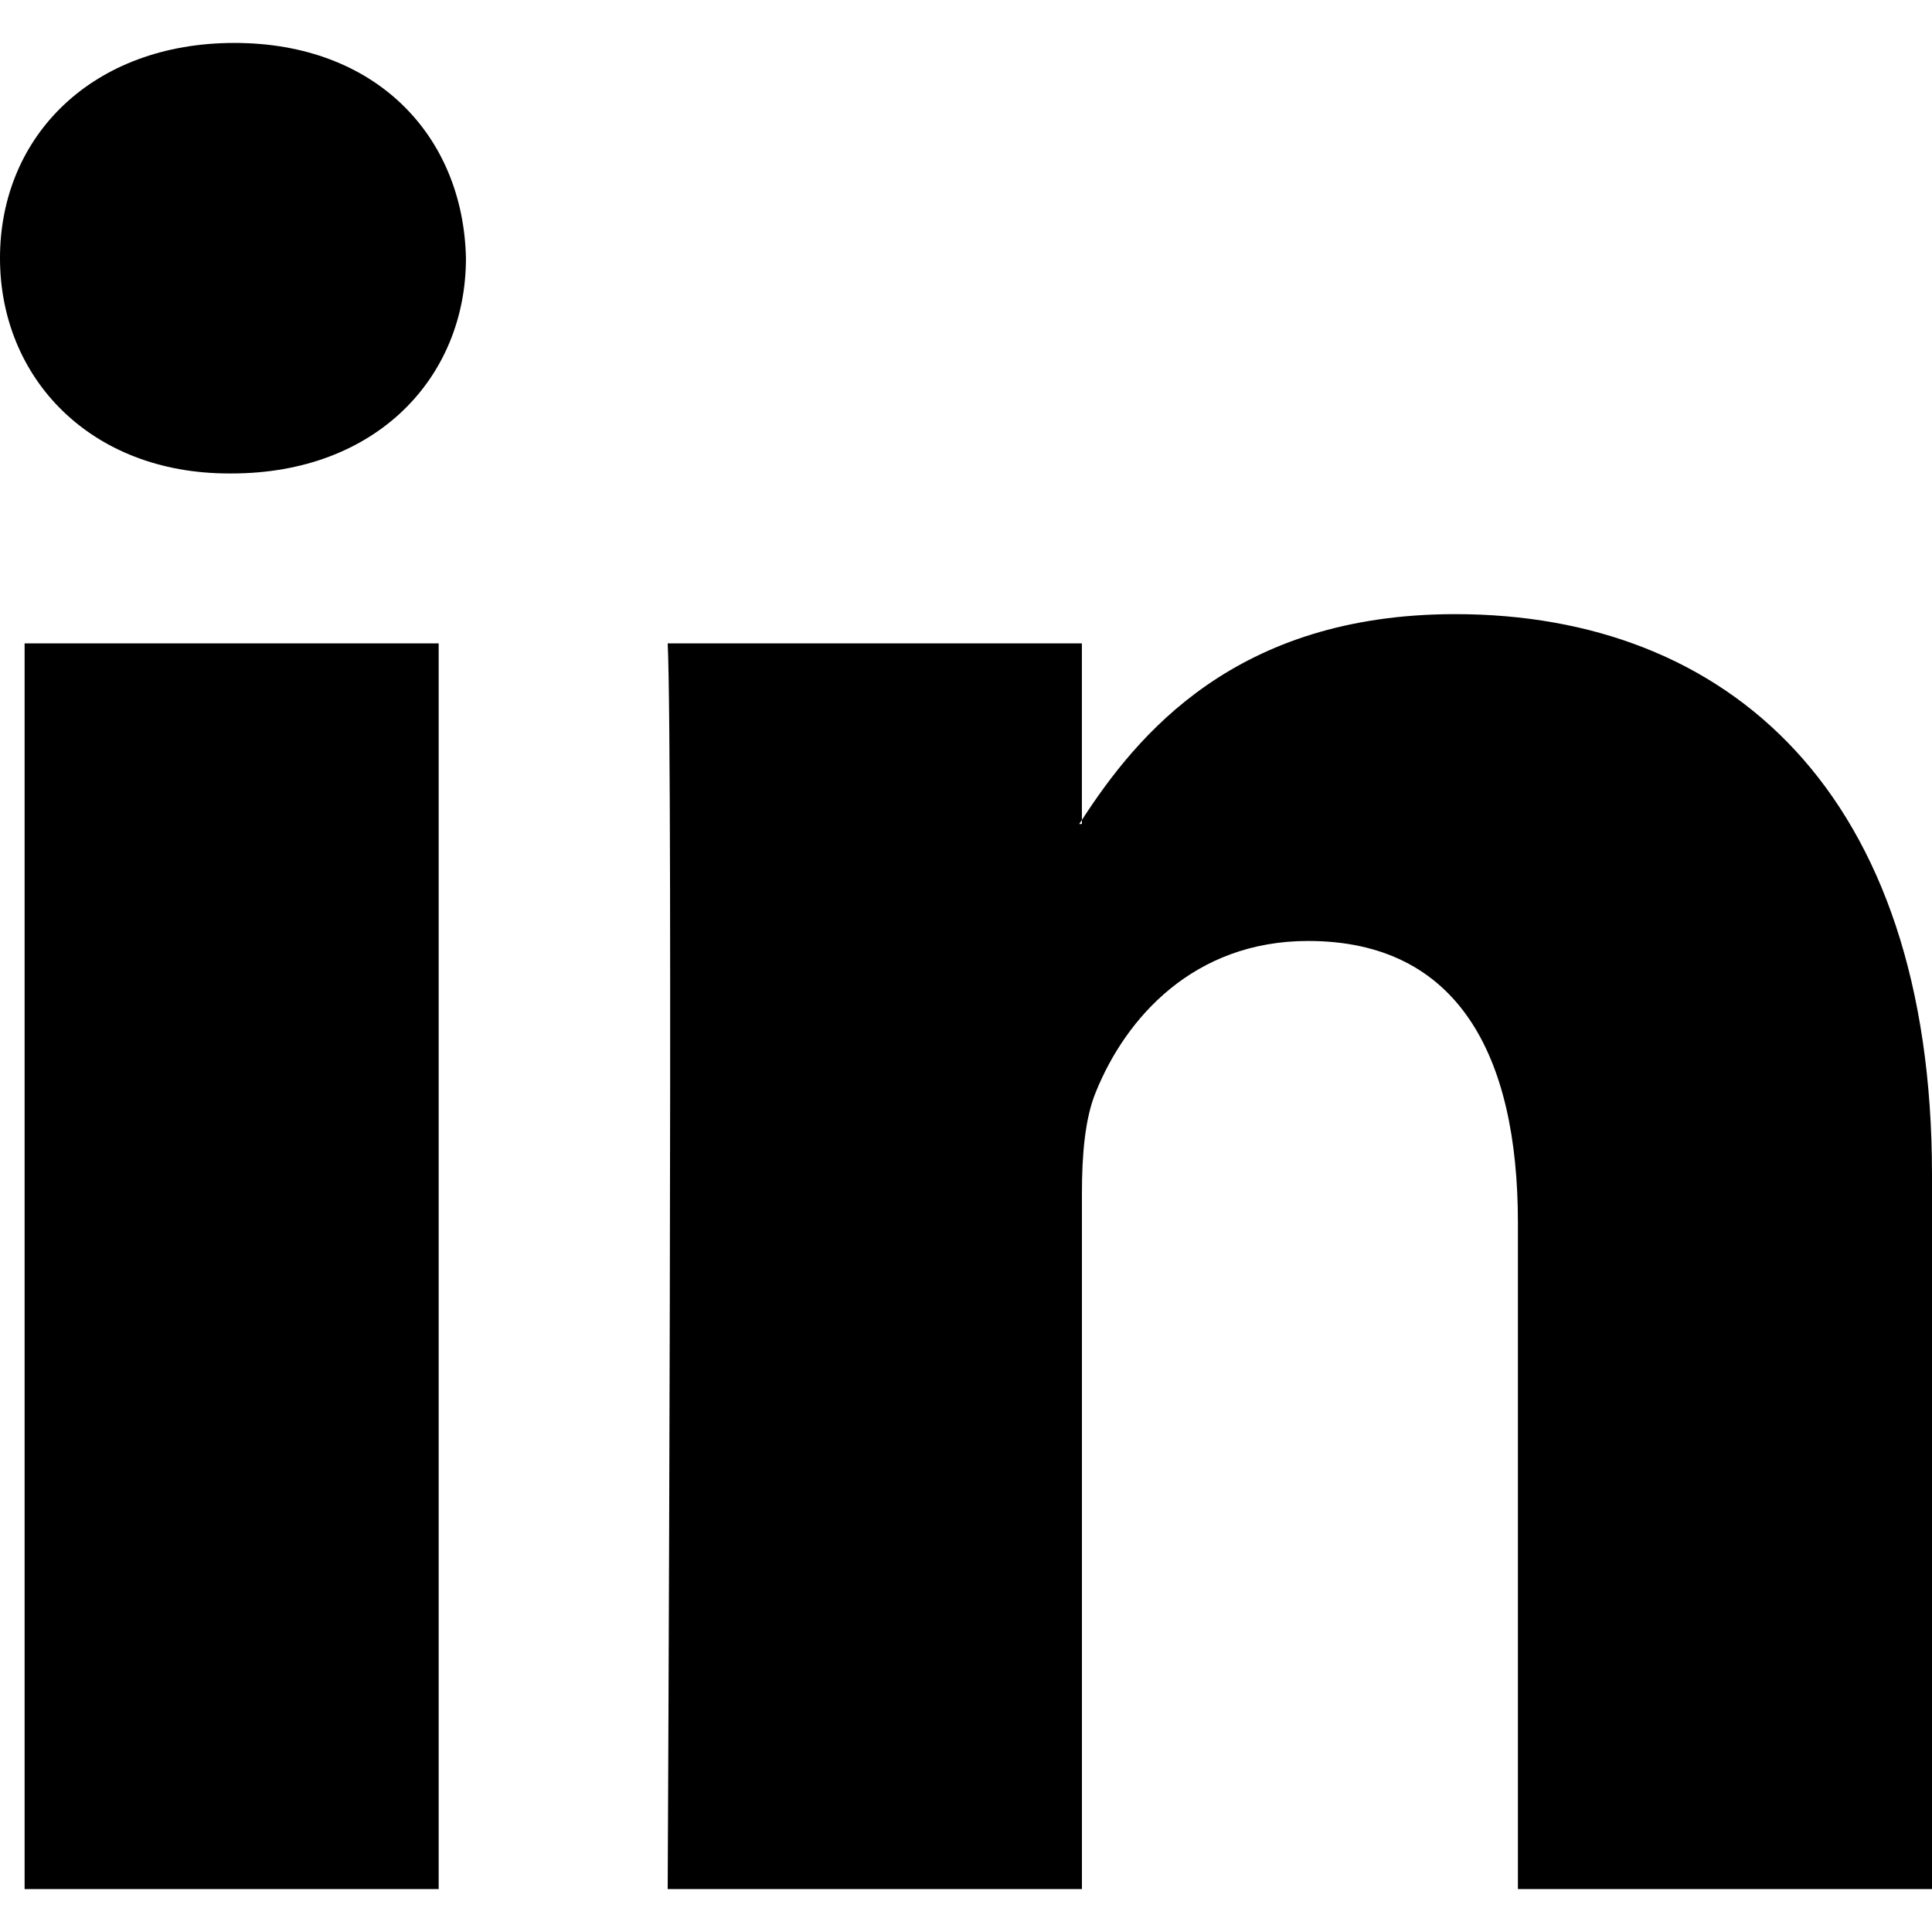
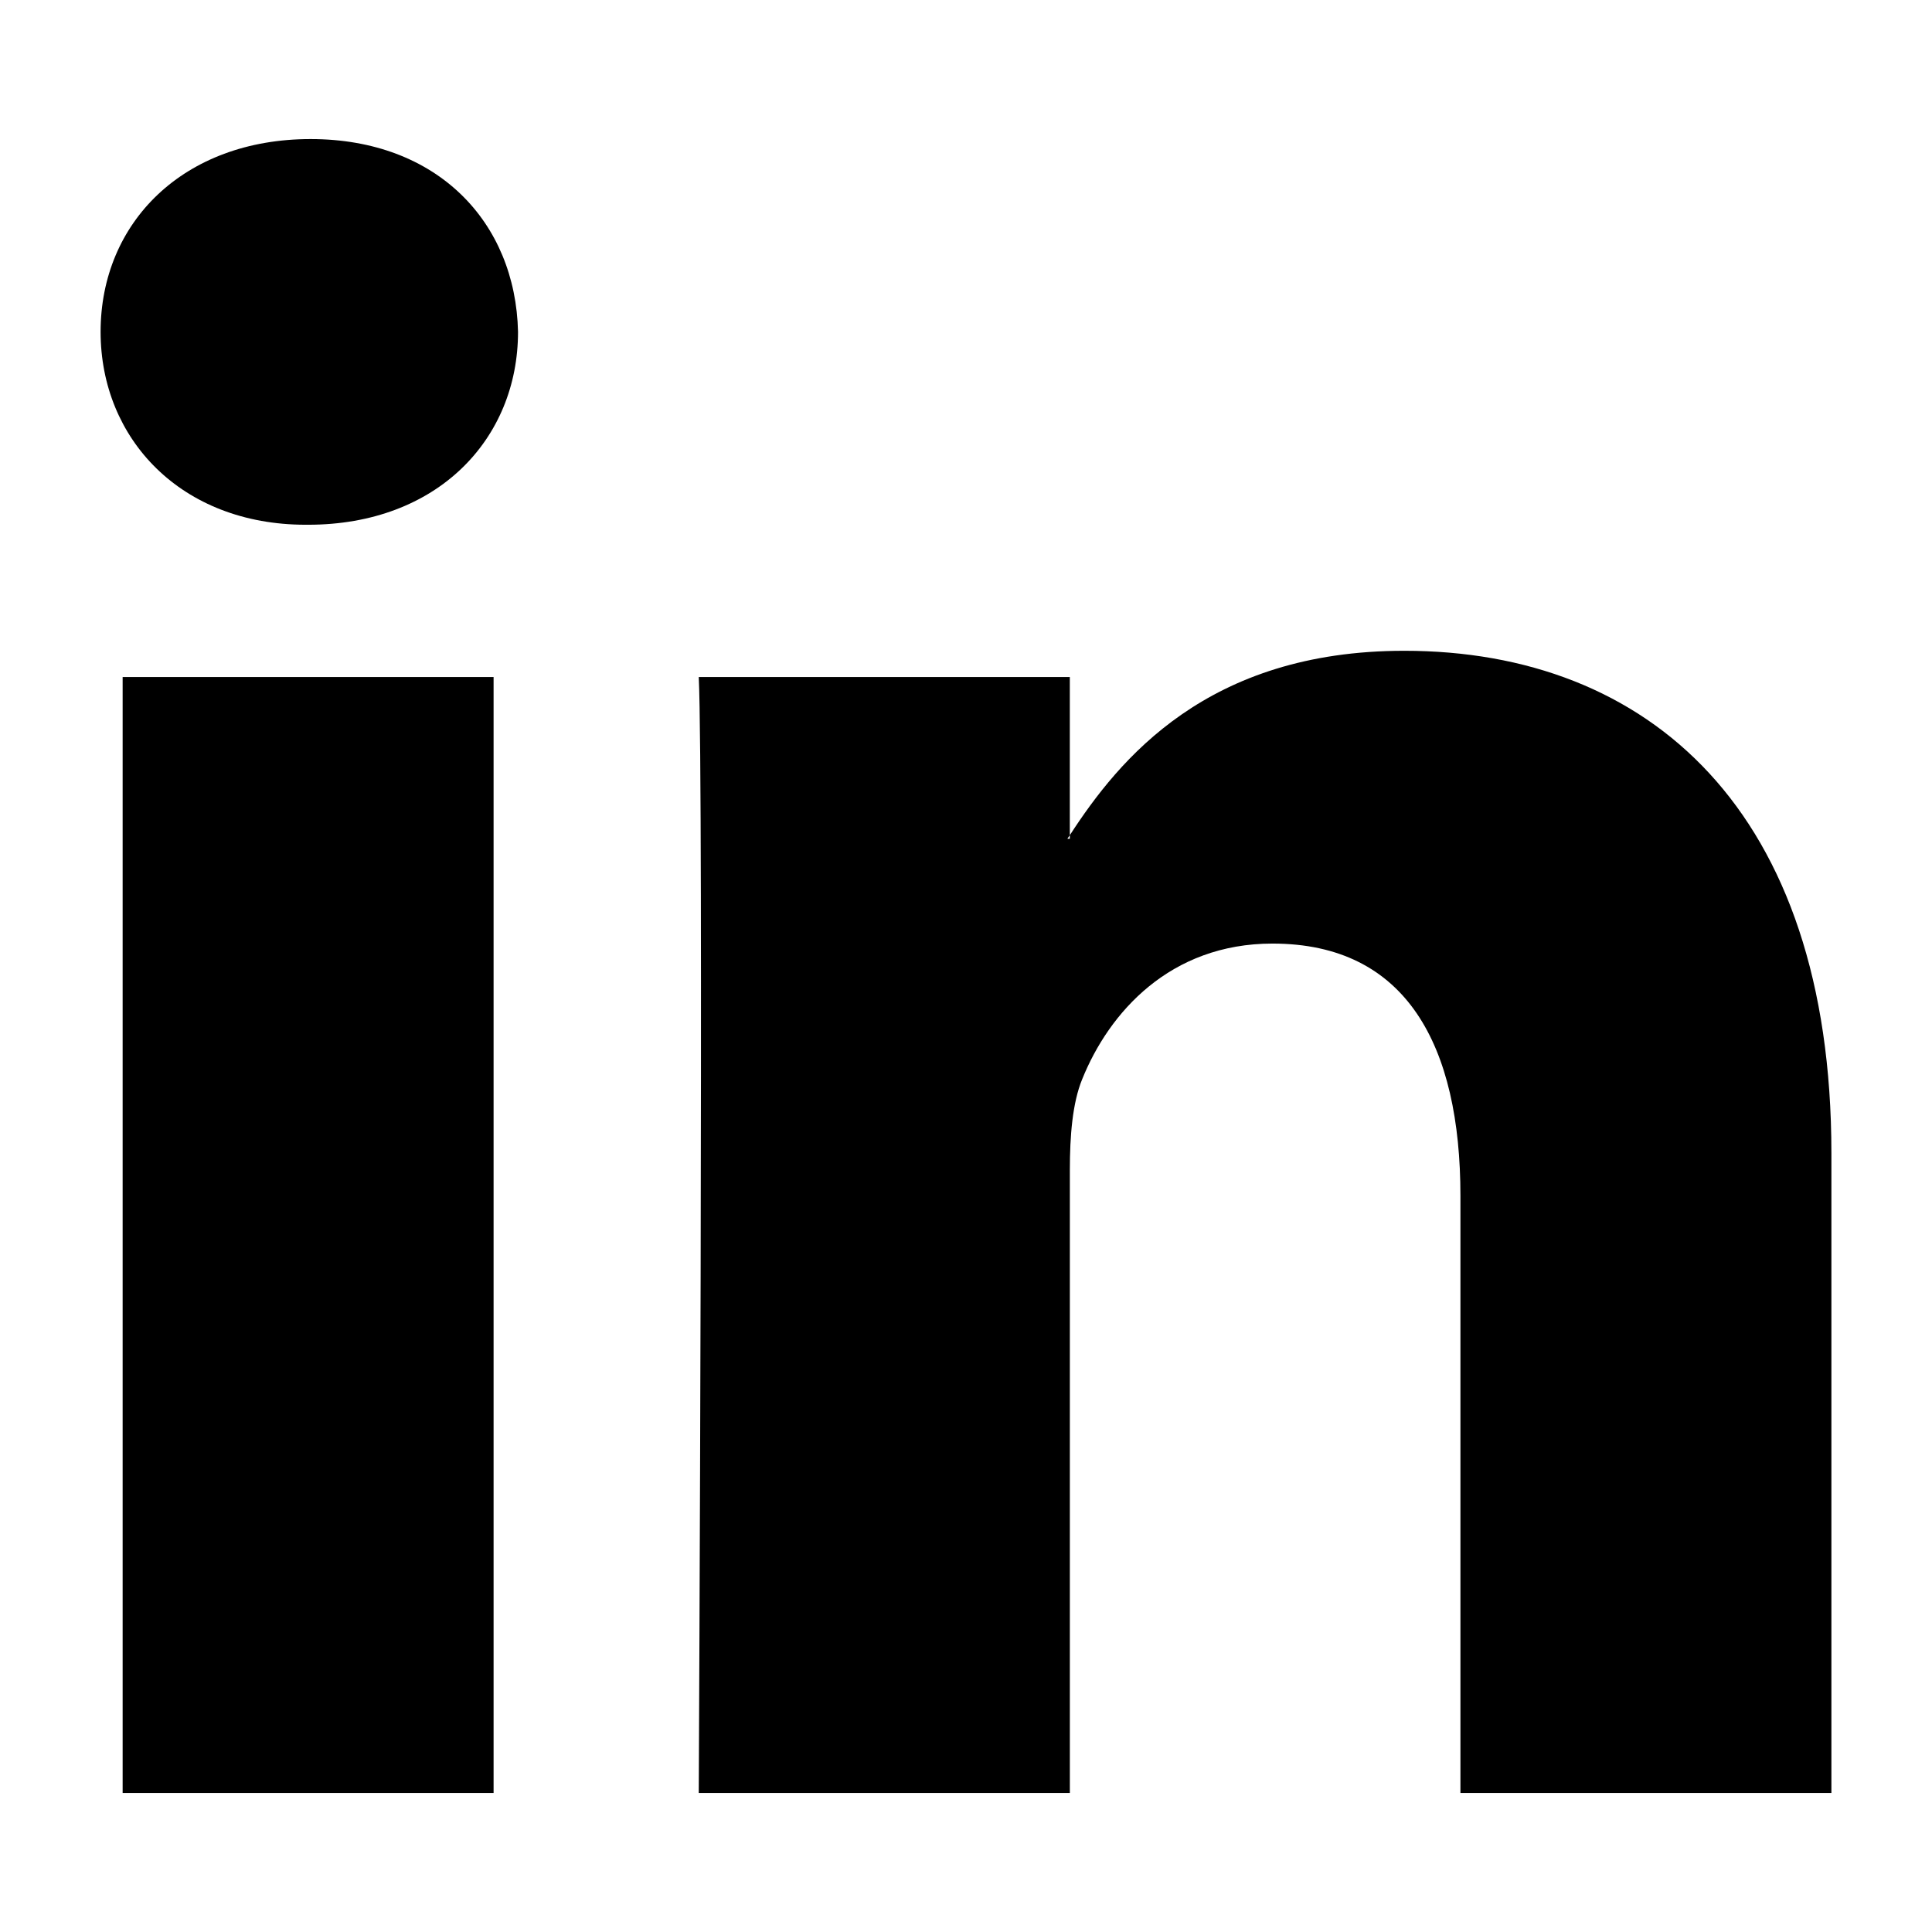
- <svg xmlns="http://www.w3.org/2000/svg" version="1.1" id="Capa_1" x="0px" y="0px" width="50" viewBox="0 0 430.117 430.117" style="enable-background:new 0 0 430.117 430.117;" xml:space="preserve">
+ <svg xmlns="http://www.w3.org/2000/svg" version="1.1" id="Capa_1" x="0px" y="0px" width="50" viewBox="-25 -25 480.117 480.117" style="enable-background:new 0 0 430.117 430.117;" xml:space="preserve">
  <g>
    <path id="LinkedIn" fill="" d="M430.117,261.543V420.56h-92.188V272.193c0-37.271-13.334-62.707-46.703-62.707   c-25.473,0-40.632,17.142-47.301,33.724c-2.432,5.928-3.058,14.179-3.058,22.477V420.56h-92.219c0,0,1.242-251.285,0-277.32h92.21   v39.309c-0.187,0.294-0.43,0.611-0.606,0.896h0.606v-0.896c12.251-18.869,34.13-45.824,83.102-45.824   C384.633,136.724,430.117,176.361,430.117,261.543z M52.183,9.558C20.635,9.558,0,30.251,0,57.463   c0,26.619,20.038,47.94,50.959,47.94h0.616c32.159,0,52.159-21.317,52.159-47.94C103.128,30.251,83.734,9.558,52.183,9.558z    M5.477,420.56h92.184v-277.32H5.477V420.56z" />
  </g>
  <g>
</g>
  <g>
</g>
  <g>
</g>
  <g>
</g>
  <g>
</g>
  <g>
</g>
  <g>
</g>
  <g>
</g>
  <g>
</g>
  <g>
</g>
  <g>
</g>
  <g>
</g>
  <g>
</g>
  <g>
</g>
  <g>
</g>
</svg>
